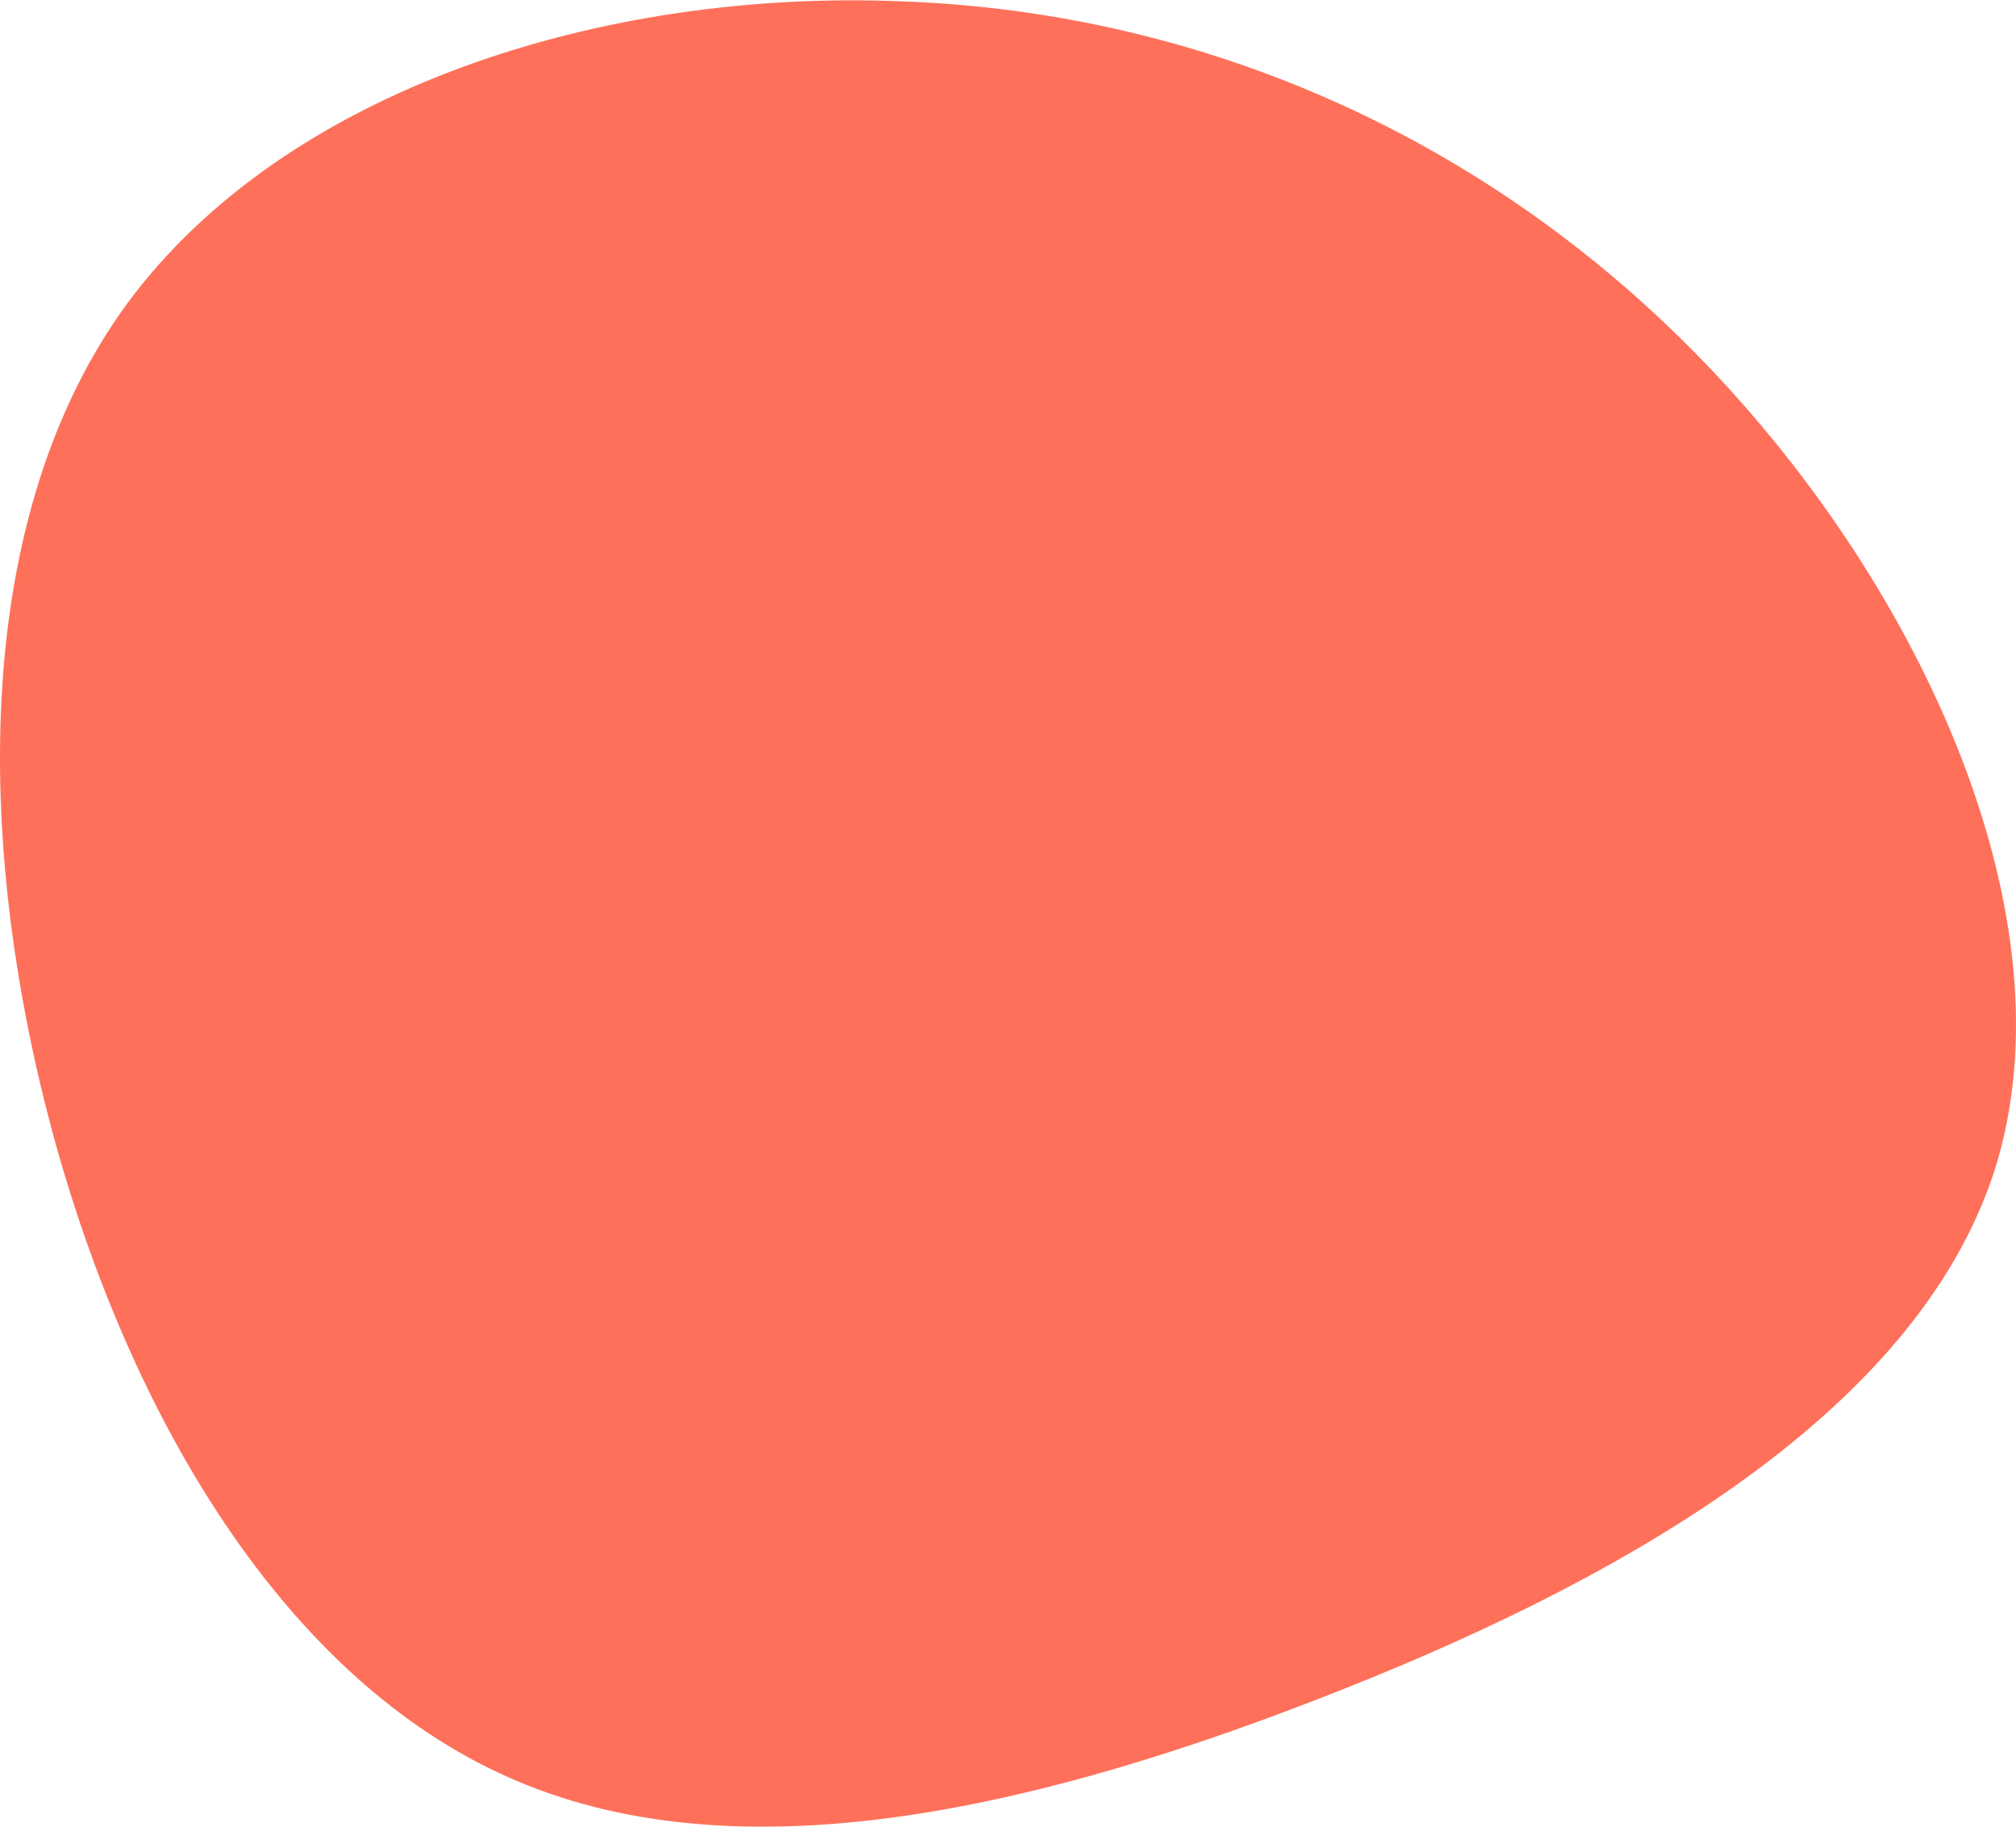
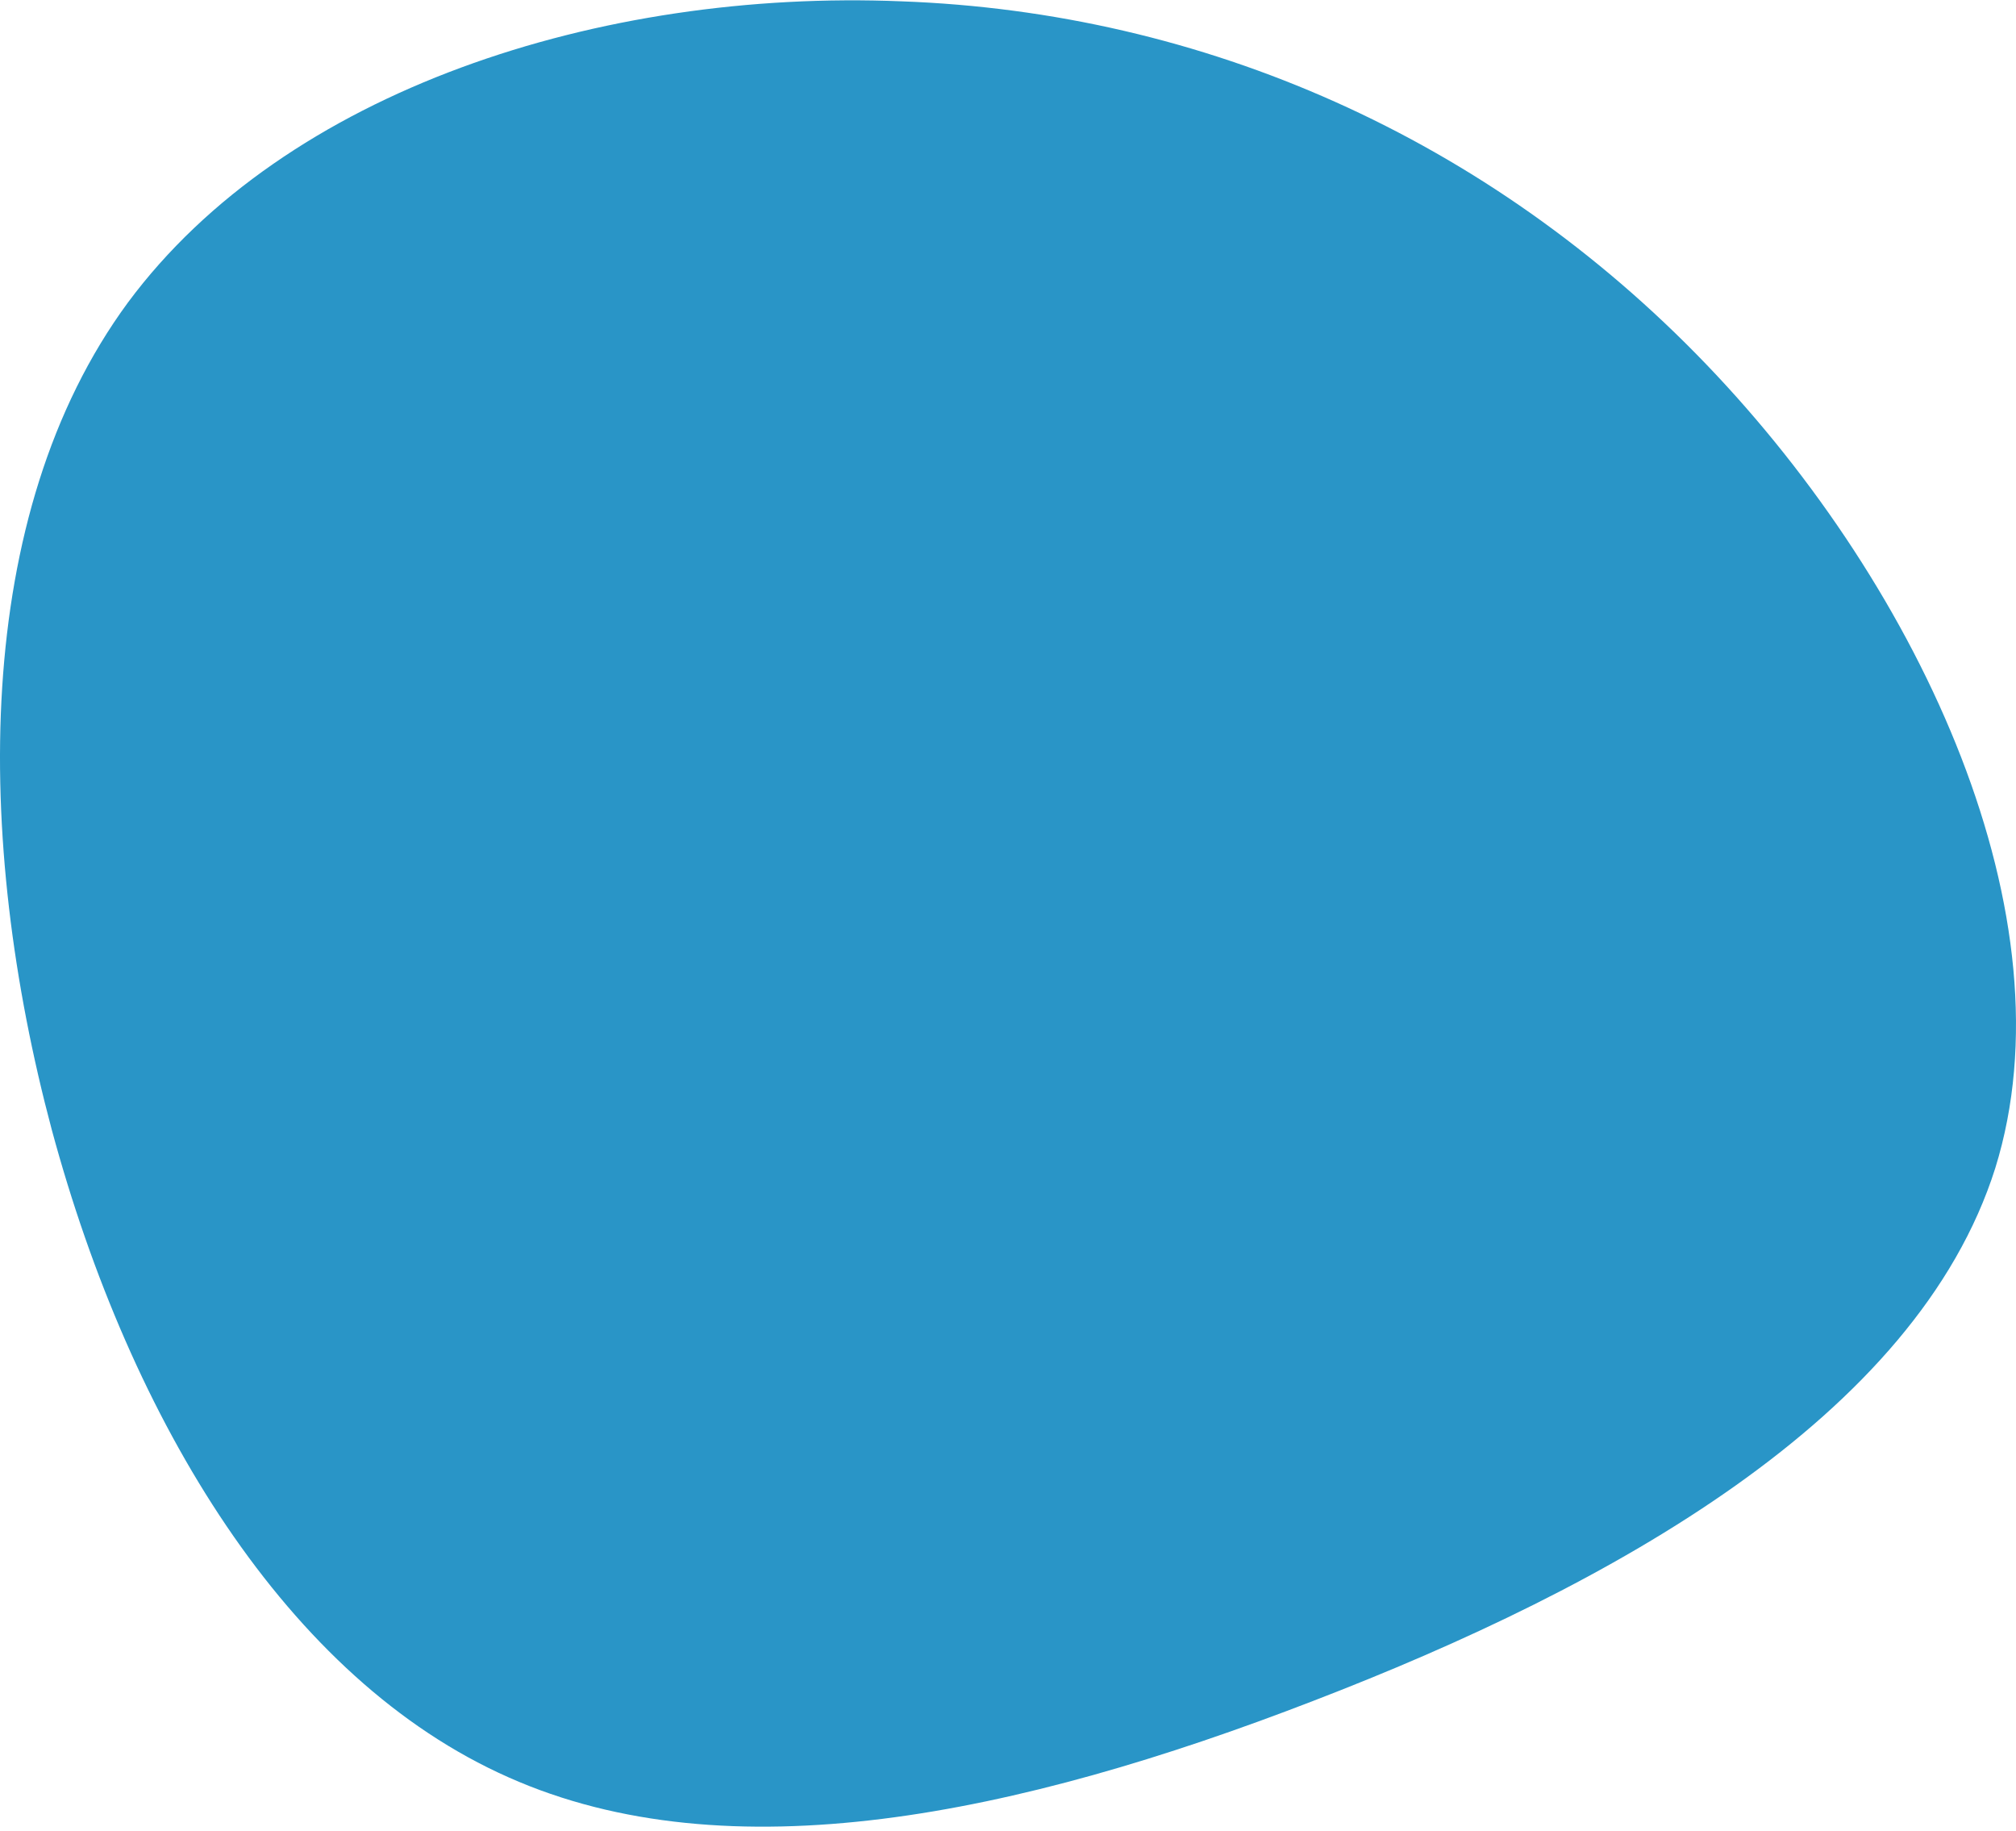
<svg xmlns="http://www.w3.org/2000/svg" width="509" height="462" viewBox="0 0 509 462" fill="none">
-   <path d="M430.684 91.848C485.587 148.958 523.332 231.872 503.773 294.831C483.871 357.79 406.664 400.451 331.516 429.351C256.711 458.25 183.965 473.388 128.376 448.617C72.444 423.846 32.983 358.822 13.081 285.198C-6.478 211.917 -7.165 130.036 32.297 76.366C72.101 22.695 151.71 -2.763 227.544 0.333C303.722 3.085 375.781 34.737 430.684 91.848Z" fill="#FE705A" />
+   <path d="M430.684 91.848C485.587 148.958 523.332 231.872 503.773 294.831C483.871 357.79 406.664 400.451 331.516 429.351C256.711 458.25 183.965 473.388 128.376 448.617C72.444 423.846 32.983 358.822 13.081 285.198C-6.478 211.917 -7.165 130.036 32.297 76.366C72.101 22.695 151.71 -2.763 227.544 0.333C303.722 3.085 375.781 34.737 430.684 91.848Z" fill="#2995c7" />
</svg>
